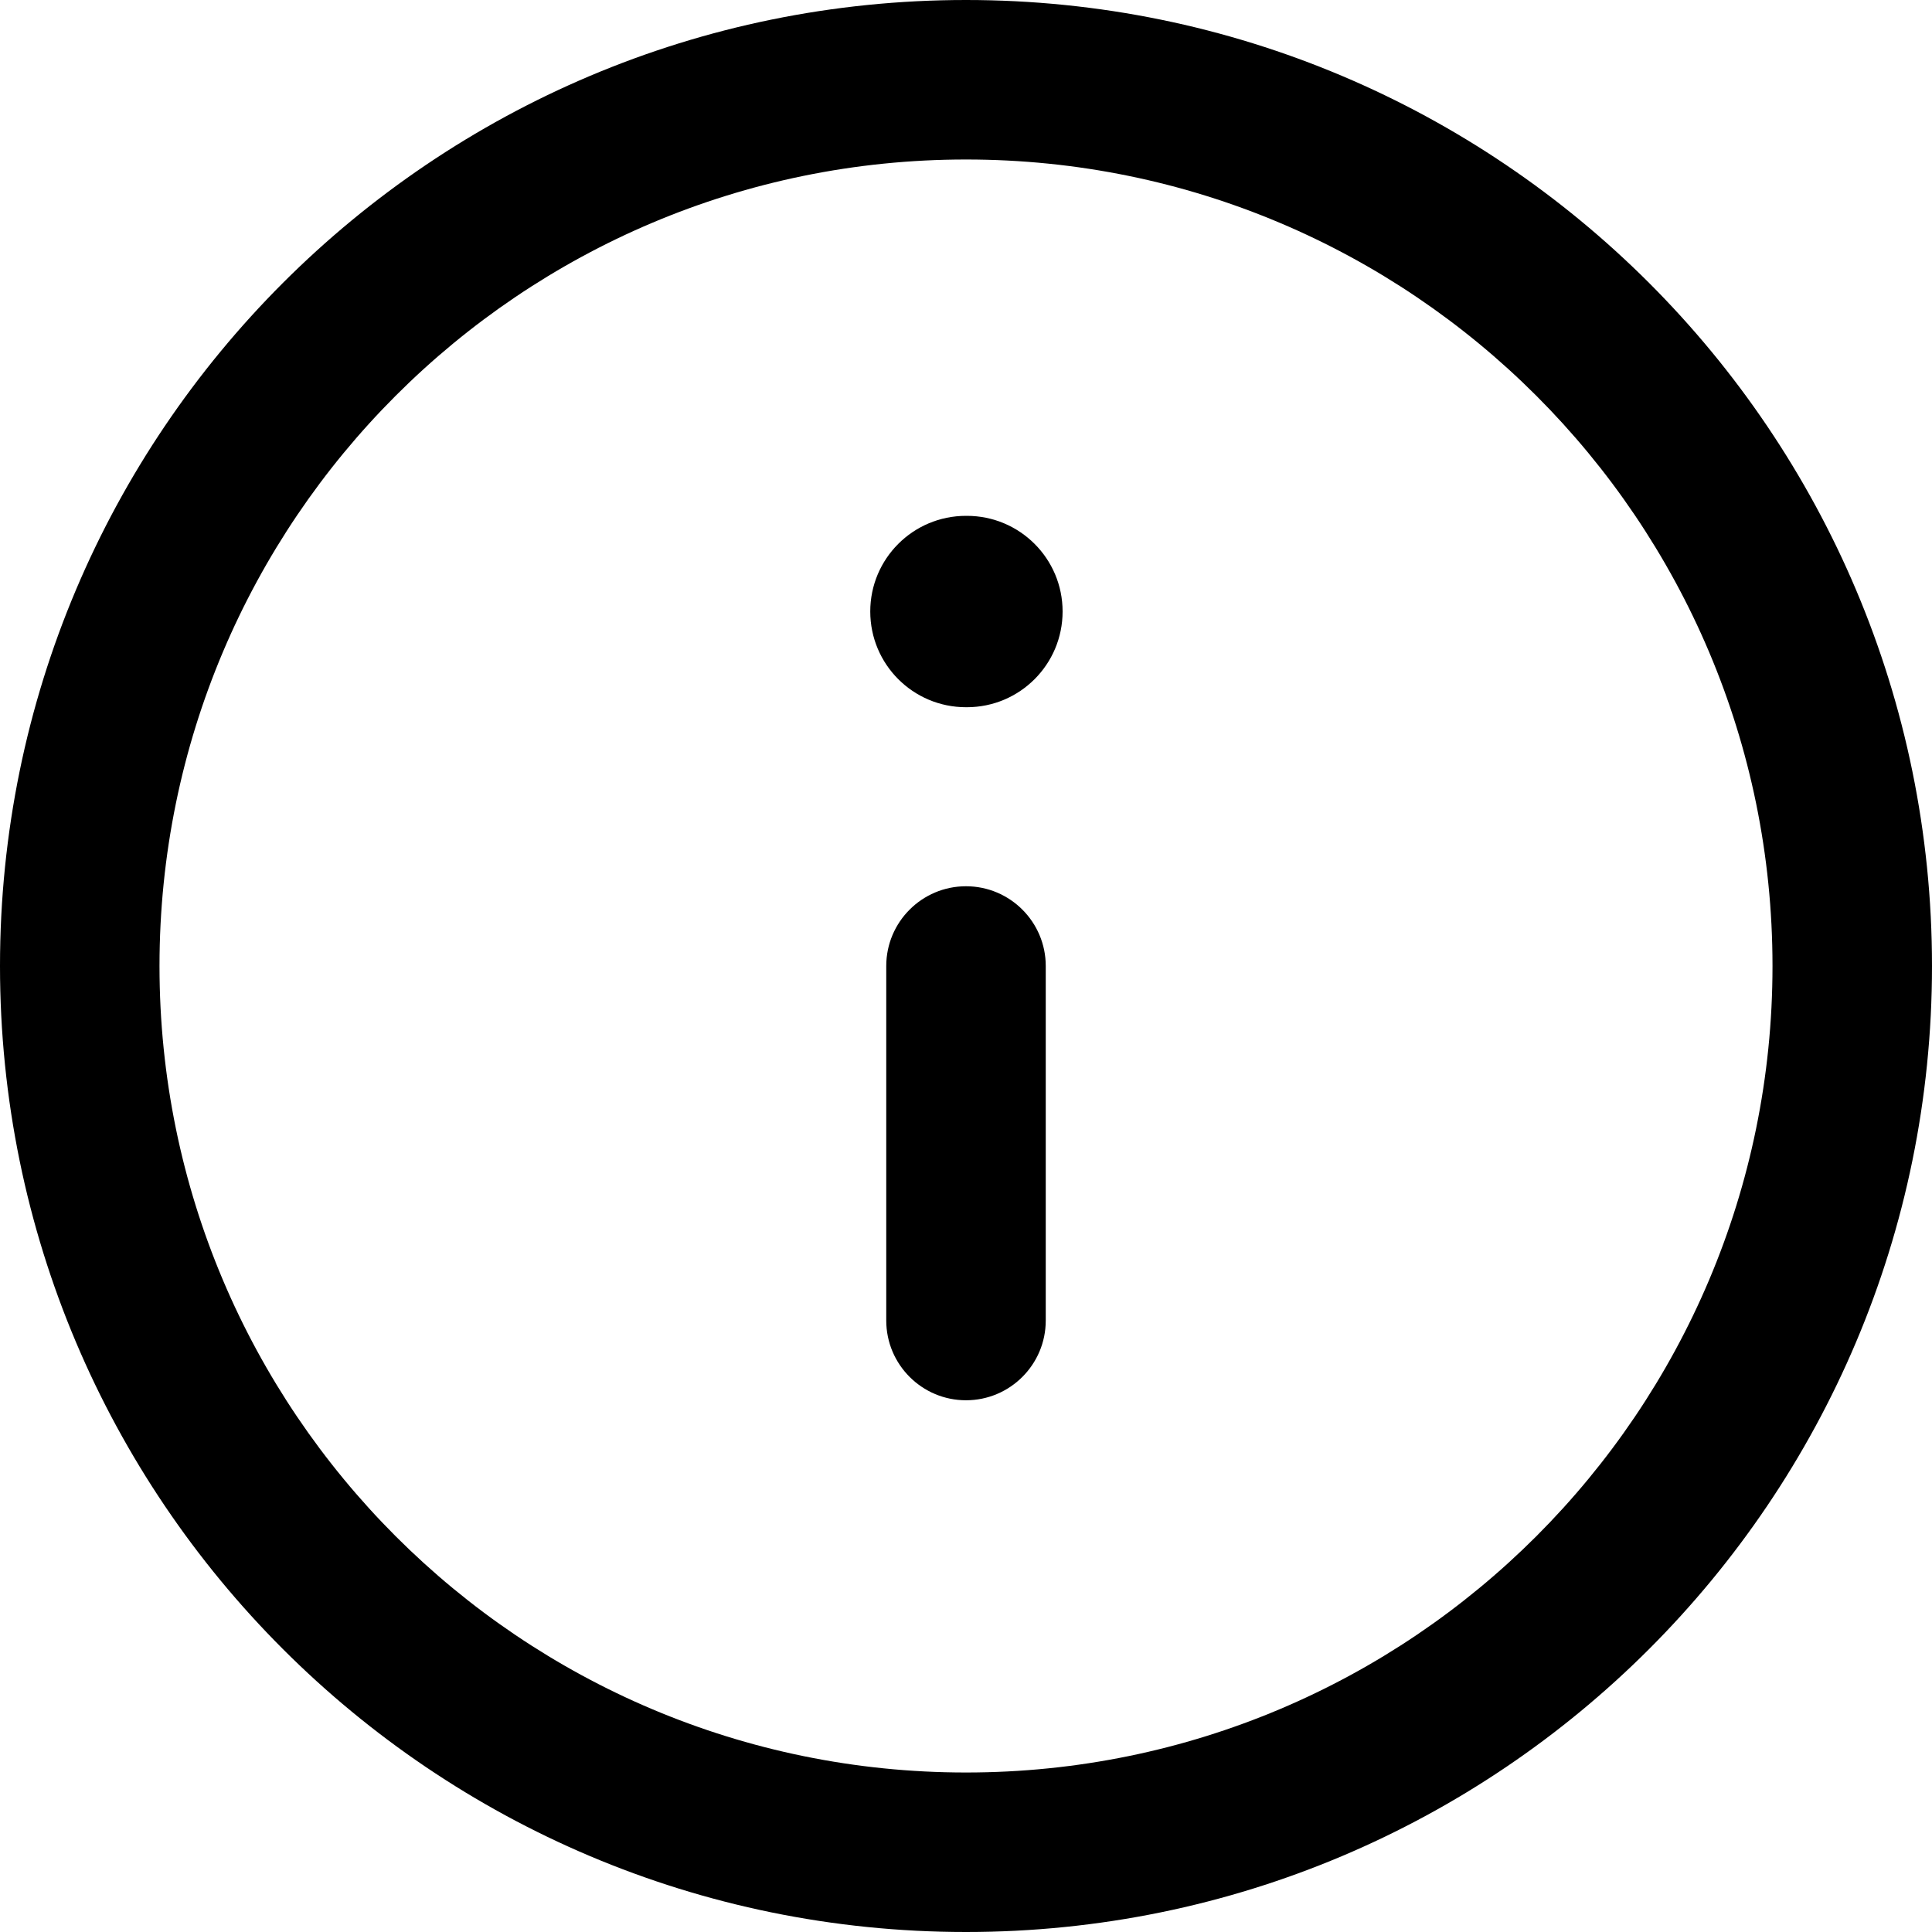
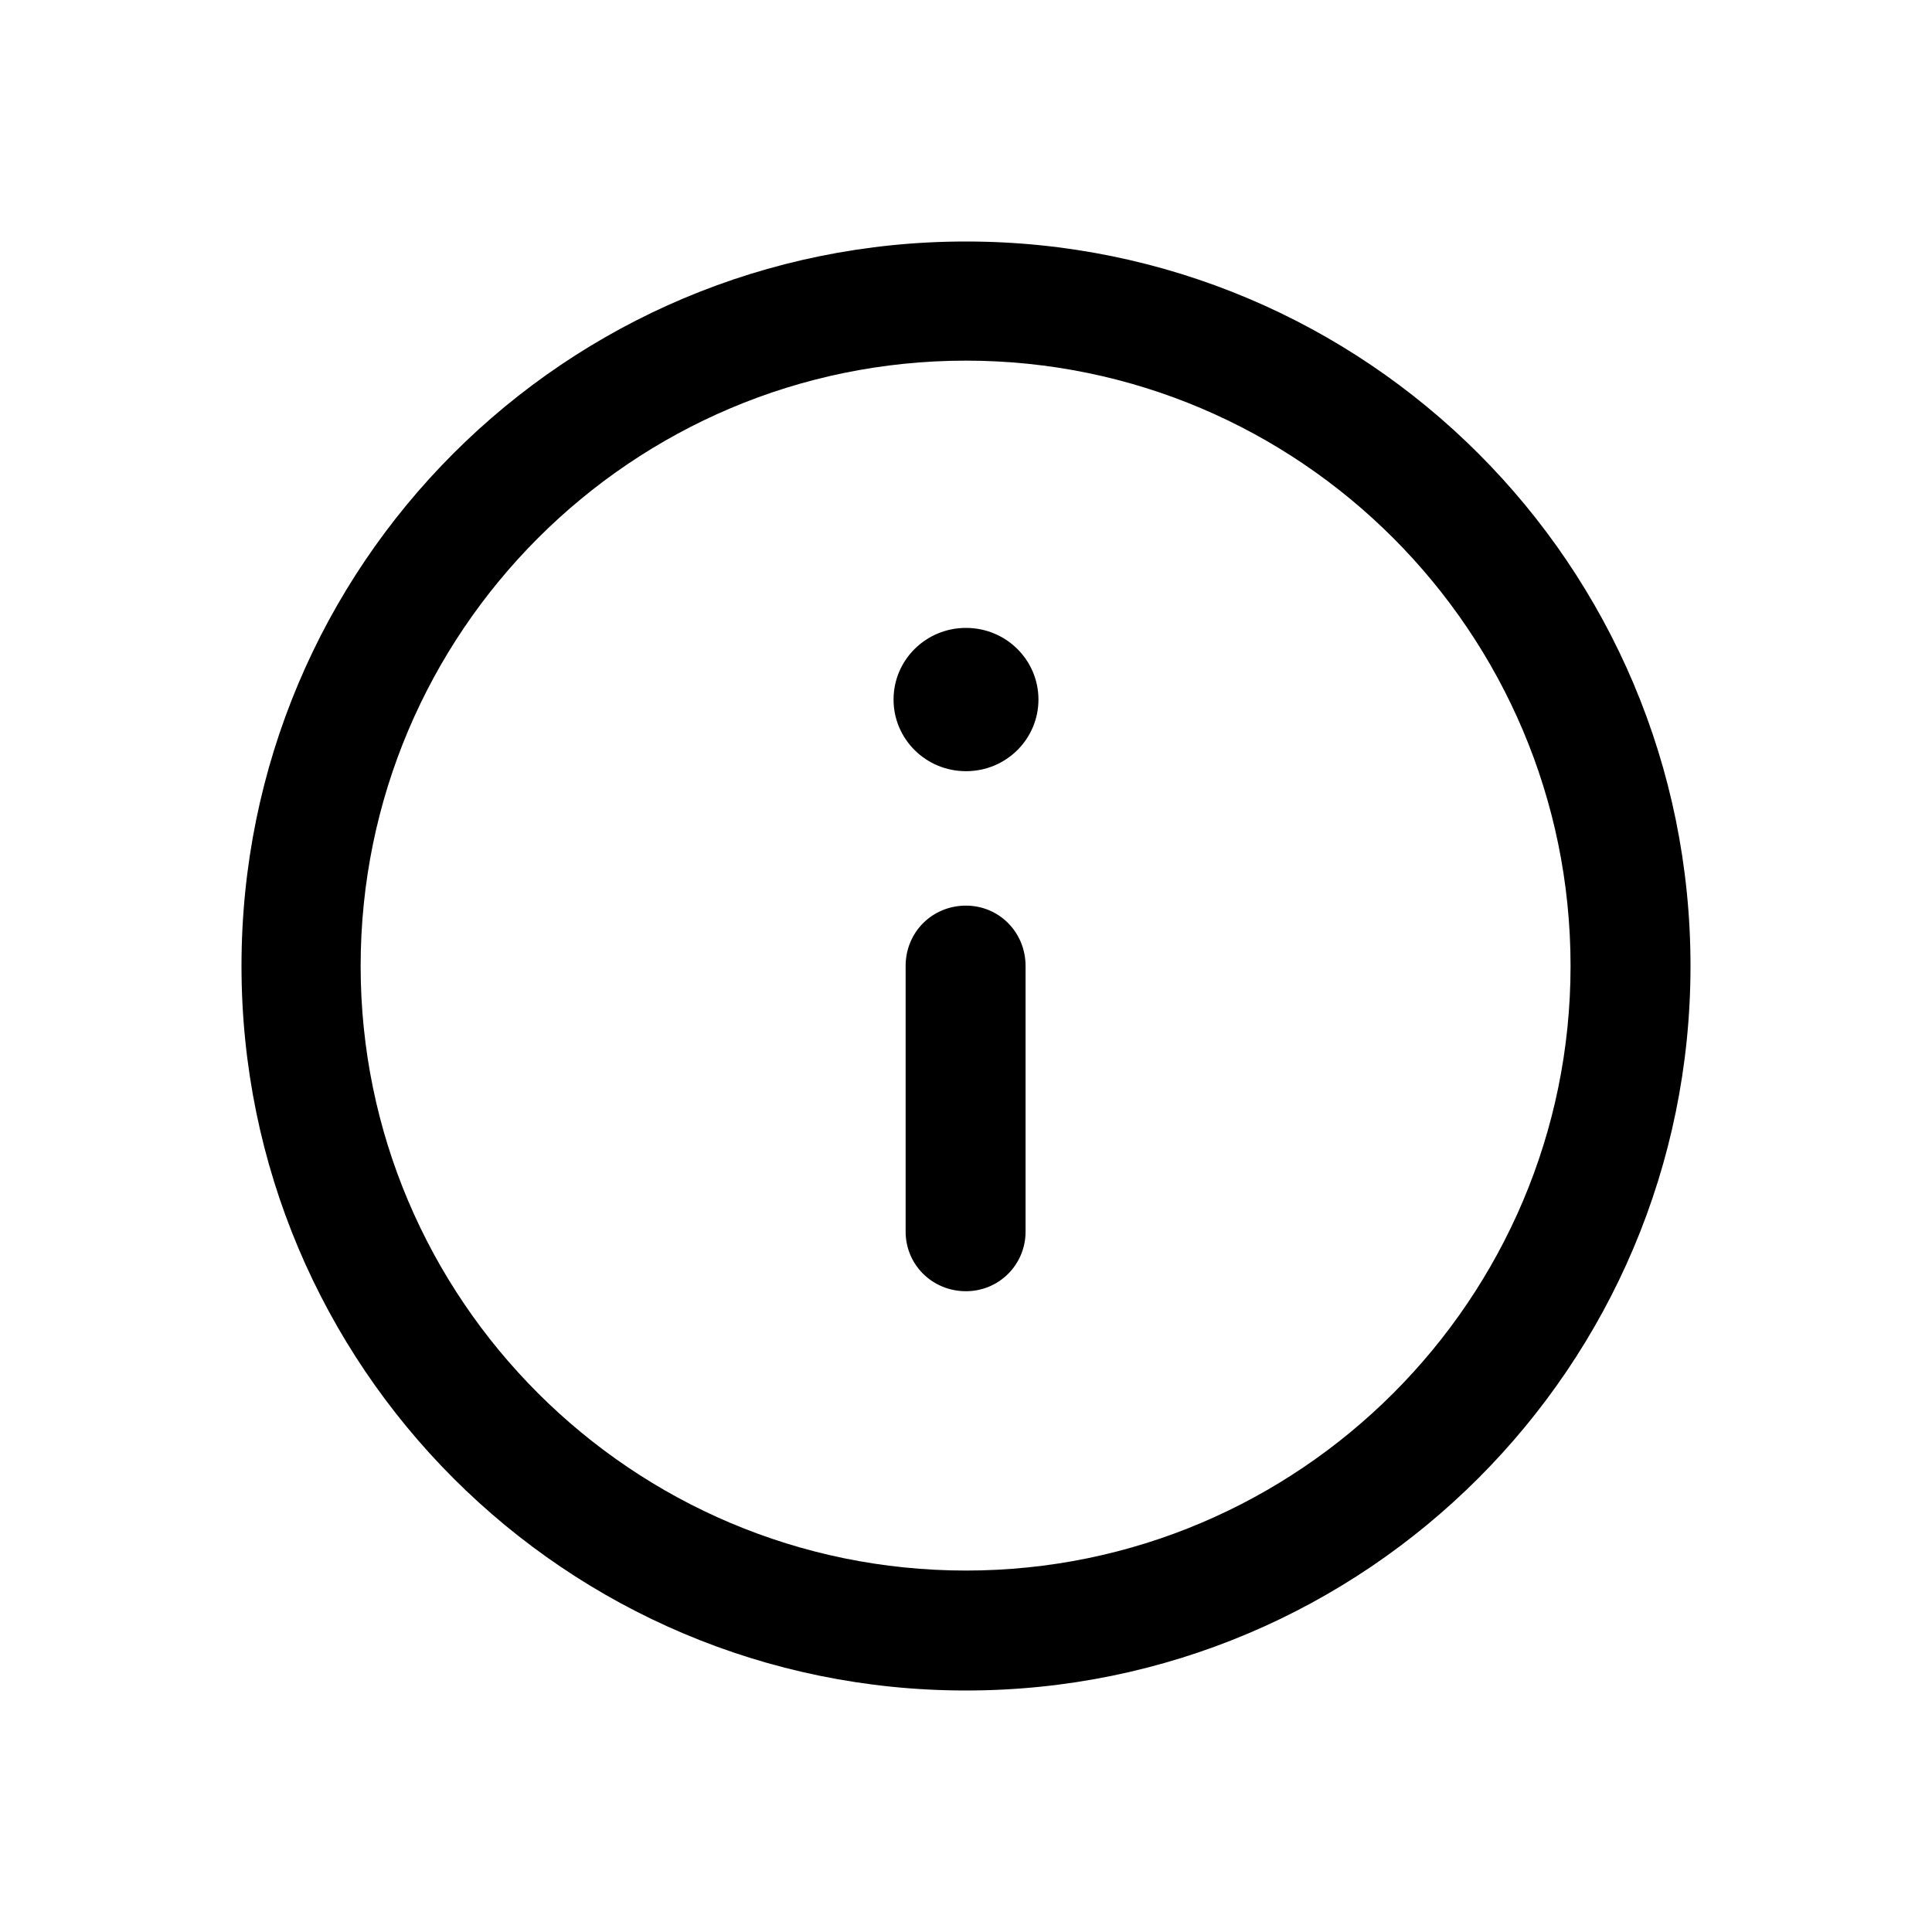
- <svg xmlns="http://www.w3.org/2000/svg" preserveAspectRatio="none" overflow="visible" style="display: block;" width="18" height="18" viewBox="0 0 18 18" fill="none">
-   <g id="Union">
-     <path d="M9 8.257C9.41 8.257 9.743 8.59 9.743 9V12.303C9.743 12.713 9.41 13.046 9 13.046C8.59 13.046 8.257 12.713 8.257 12.303V9C8.257 8.59 8.59 8.257 9 8.257Z" fill="currentColor" />
-     <path d="M9 4.806C8.507 4.806 8.108 5.205 8.108 5.697C8.108 6.19 8.507 6.589 9 6.589H9.008C9.501 6.589 9.9 6.19 9.9 5.697C9.9 5.205 9.501 4.806 9.008 4.806H9Z" fill="currentColor" />
-     <path fill-rule="evenodd" clip-rule="evenodd" d="M0 9C0 4.029 4.029 0 9 0C13.971 0 18 4.029 18 9C18 13.971 13.971 18 9 18C4.029 18 0 13.971 0 9ZM9 1.486C4.85 1.486 1.486 4.85 1.486 9C1.486 13.15 4.85 16.514 9 16.514C13.15 16.514 16.514 13.15 16.514 9C16.514 4.85 13.15 1.486 9 1.486Z" fill="currentColor" />
-   </g>
+ <svg xmlns="http://www.w3.org/2000/svg" width="24" height="24" viewBox="0 0 24 24" fill="none">
+   <path d="M12 11.25C12.41 11.25 12.74 11.58 12.74 12V15.30C12.74 15.71 12.41 16.04 12 16.04C11.58 16.04 11.25 15.71 11.25 15.30V12C11.25 11.58 11.58 11.25 12 11.25Z" fill="currentColor" />
+   <path d="M12 7.80C11.50 7.80 11.10 8.20 11.10 8.69C11.10 9.18 11.50 9.58 12 9.58H12.00C12.50 9.58 12.9 9.18 12.9 8.69C12.9 8.20 12.50 7.80 12.00 7.80H12Z" fill="currentColor" />
+   <path fill-rule="evenodd" clip-rule="evenodd" d="M3 12C3 7.02 7.02 3 12 3C16.97 3 21 7.02 21 12C21 16.97 16.97 21 12 21C7.02 21 3 16.97 3 12ZM12 4.48C7.85 4.48 4.48 7.85 4.48 12C4.48 16.14 7.85 19.51 12 19.51C16.14 19.51 19.51 16.14 19.51 12C19.51 7.85 16.14 4.48 12 4.48Z" fill="currentColor" />
</svg>
